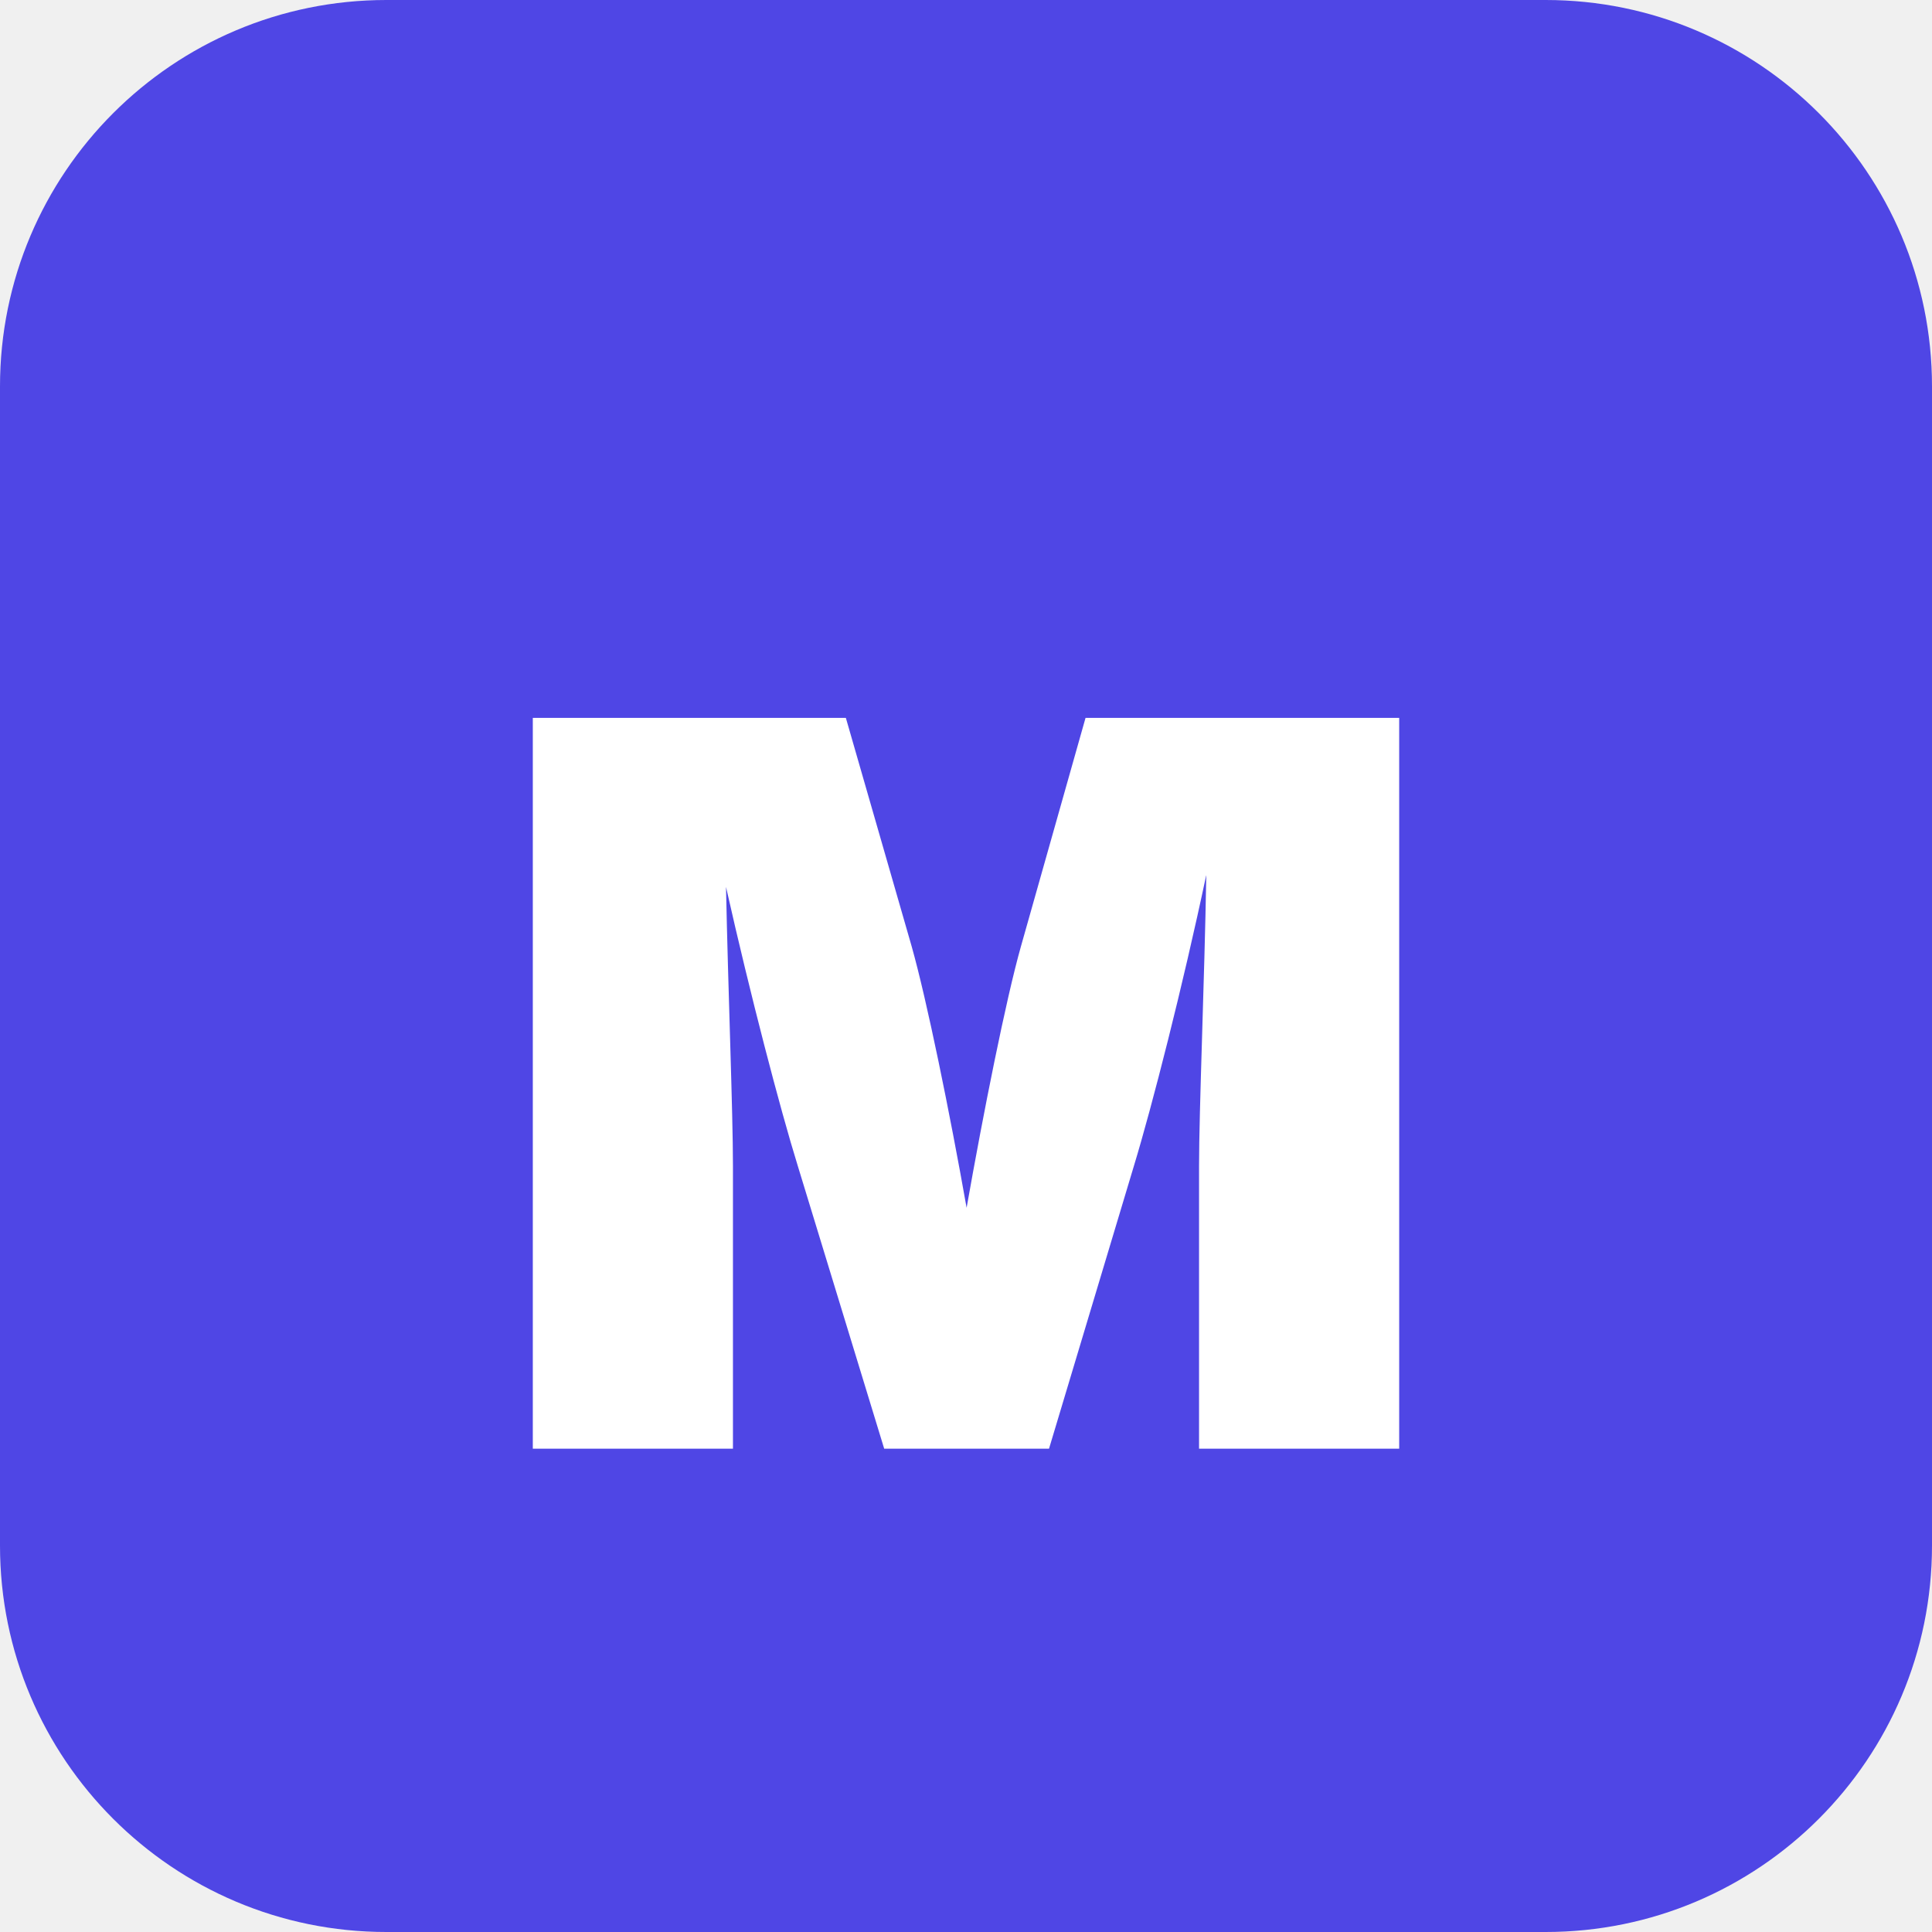
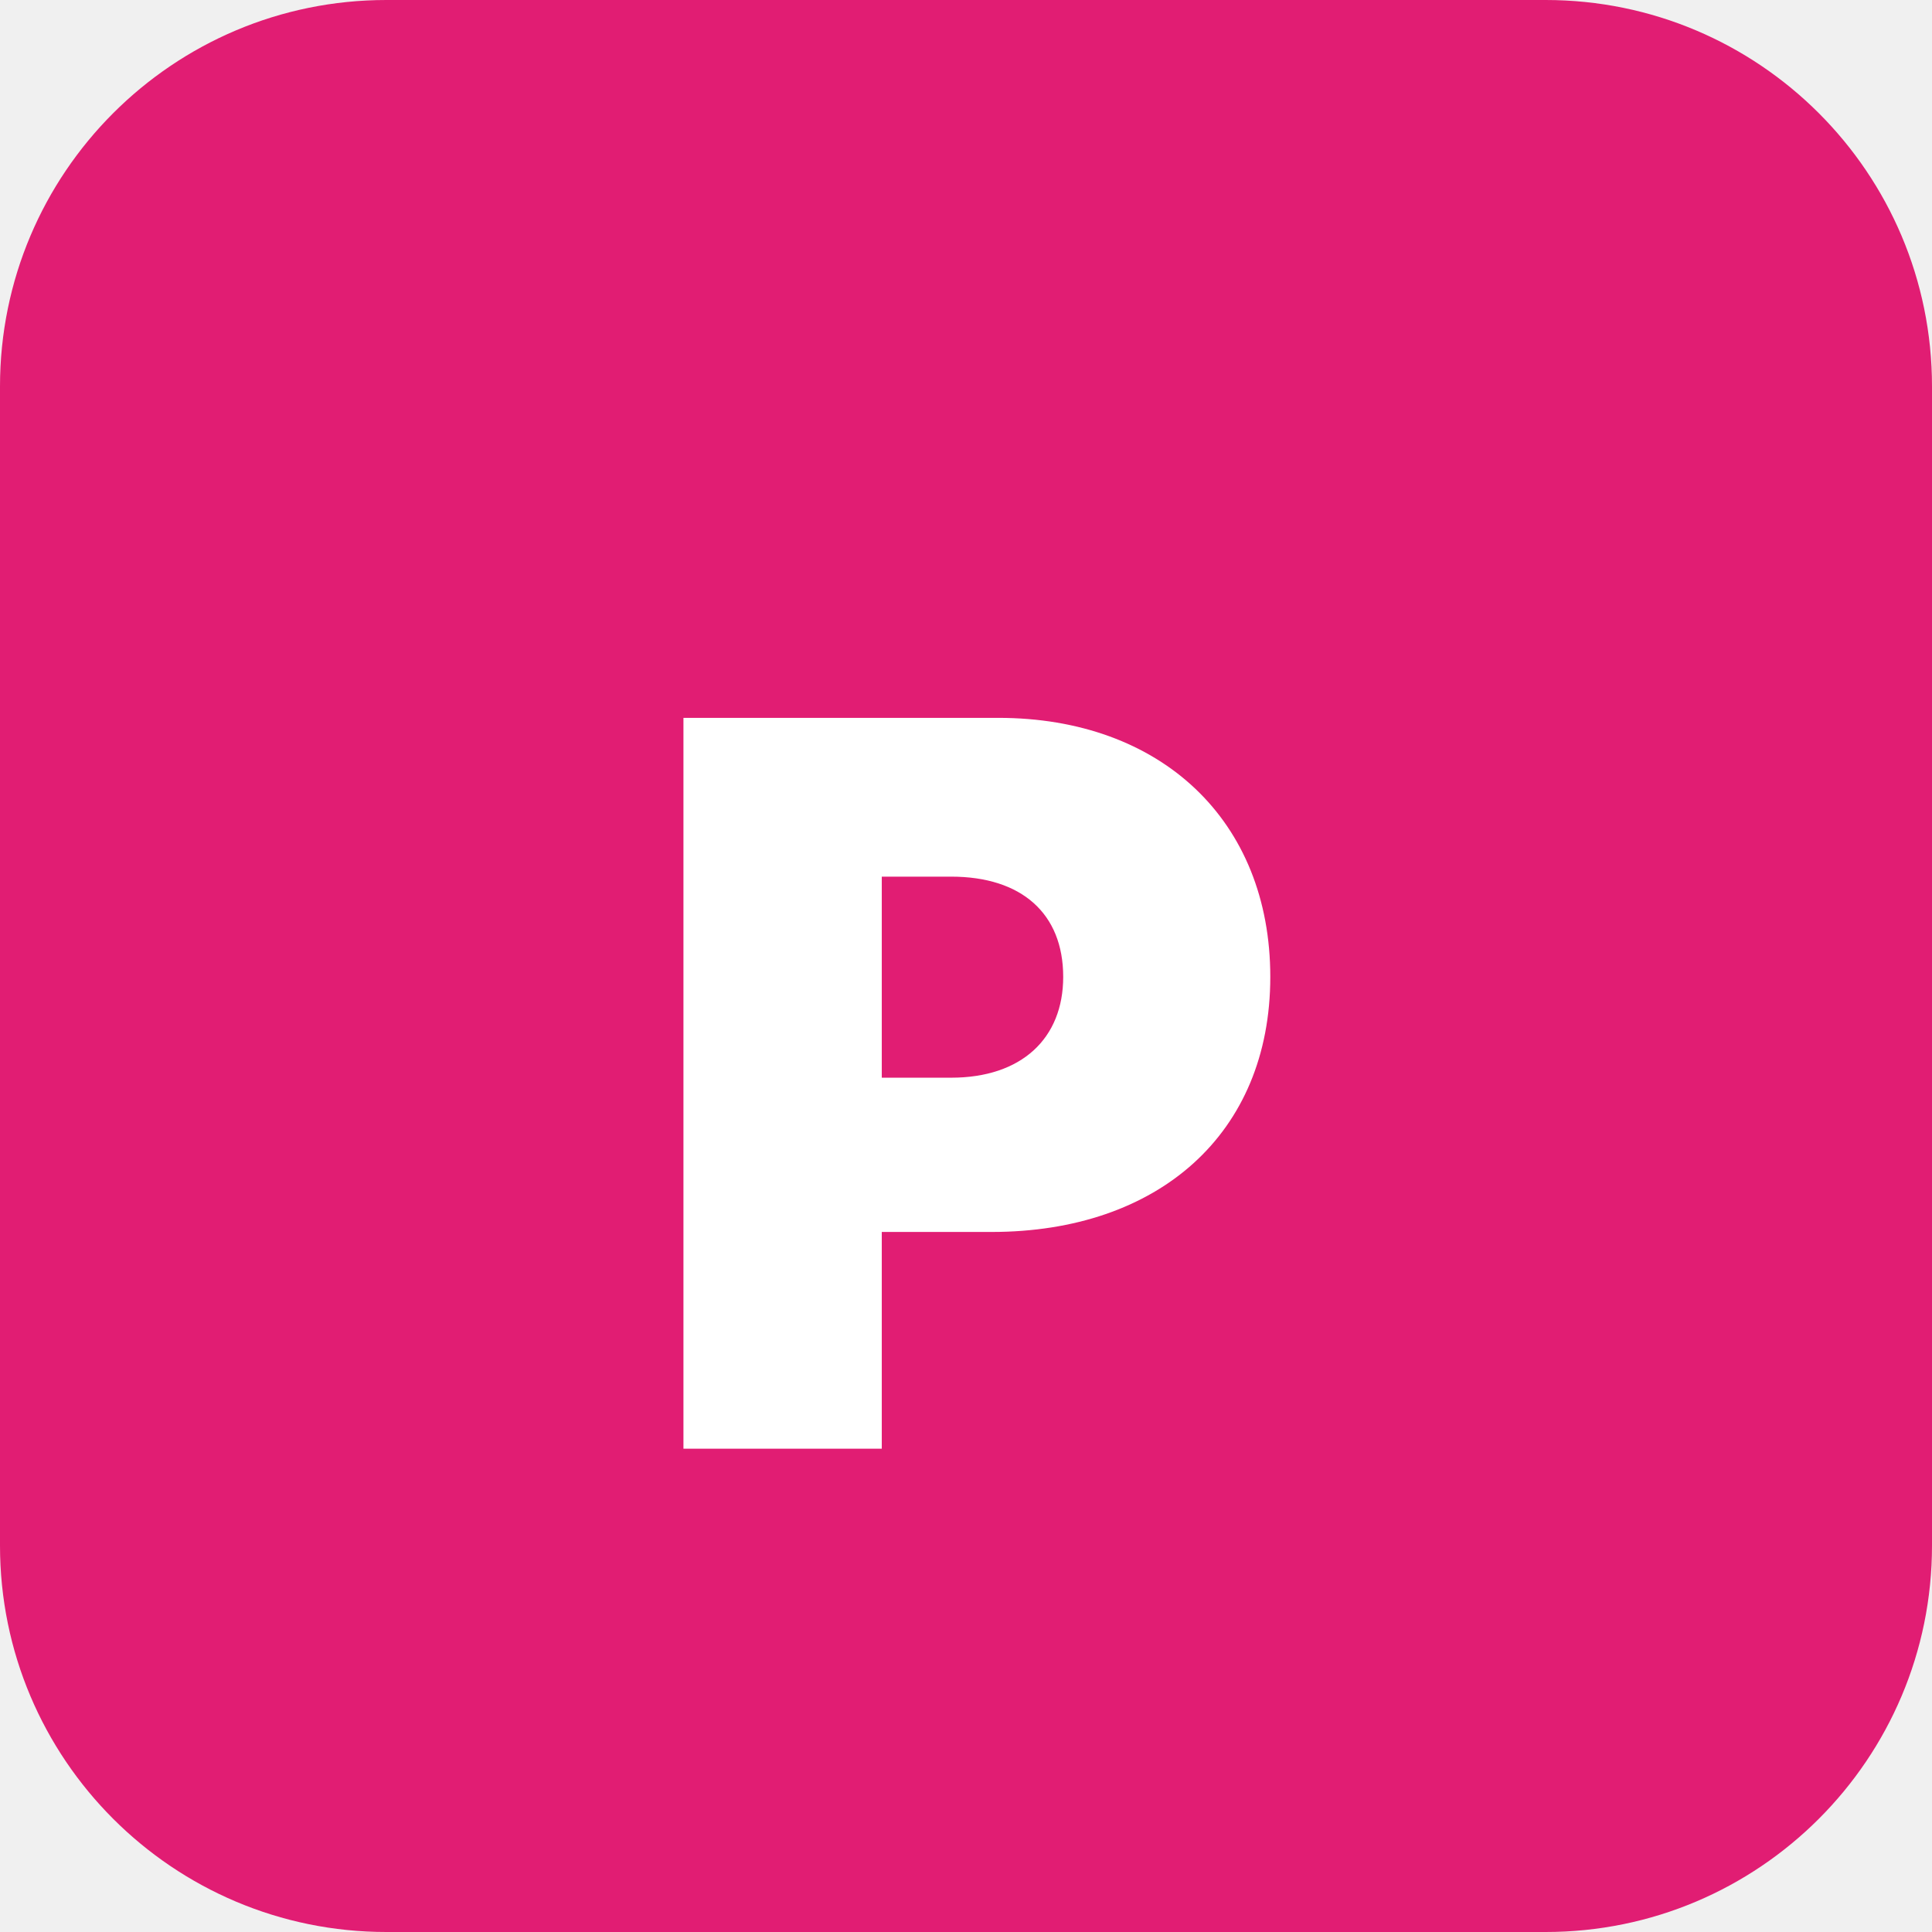
<svg xmlns="http://www.w3.org/2000/svg" viewBox="0 0 100 100">
-   <rect width="100" height="100" rx="20" fill="#4f46e5" />
-   <text x="50%" y="55%" text-anchor="middle" dominant-baseline="middle" font-family="system-ui, -apple-system, sans-serif" font-weight="900" font-size="52" fill="#ffffff">M</text>
+   <rect width="100" height="100" rx="20" fill="#e11d73" />
+   <text x="50%" y="55%" text-anchor="middle" dominant-baseline="middle" font-family="system-ui, -apple-system, sans-serif" font-weight="900" font-size="52" fill="#ffffff">P</text>
</svg>
